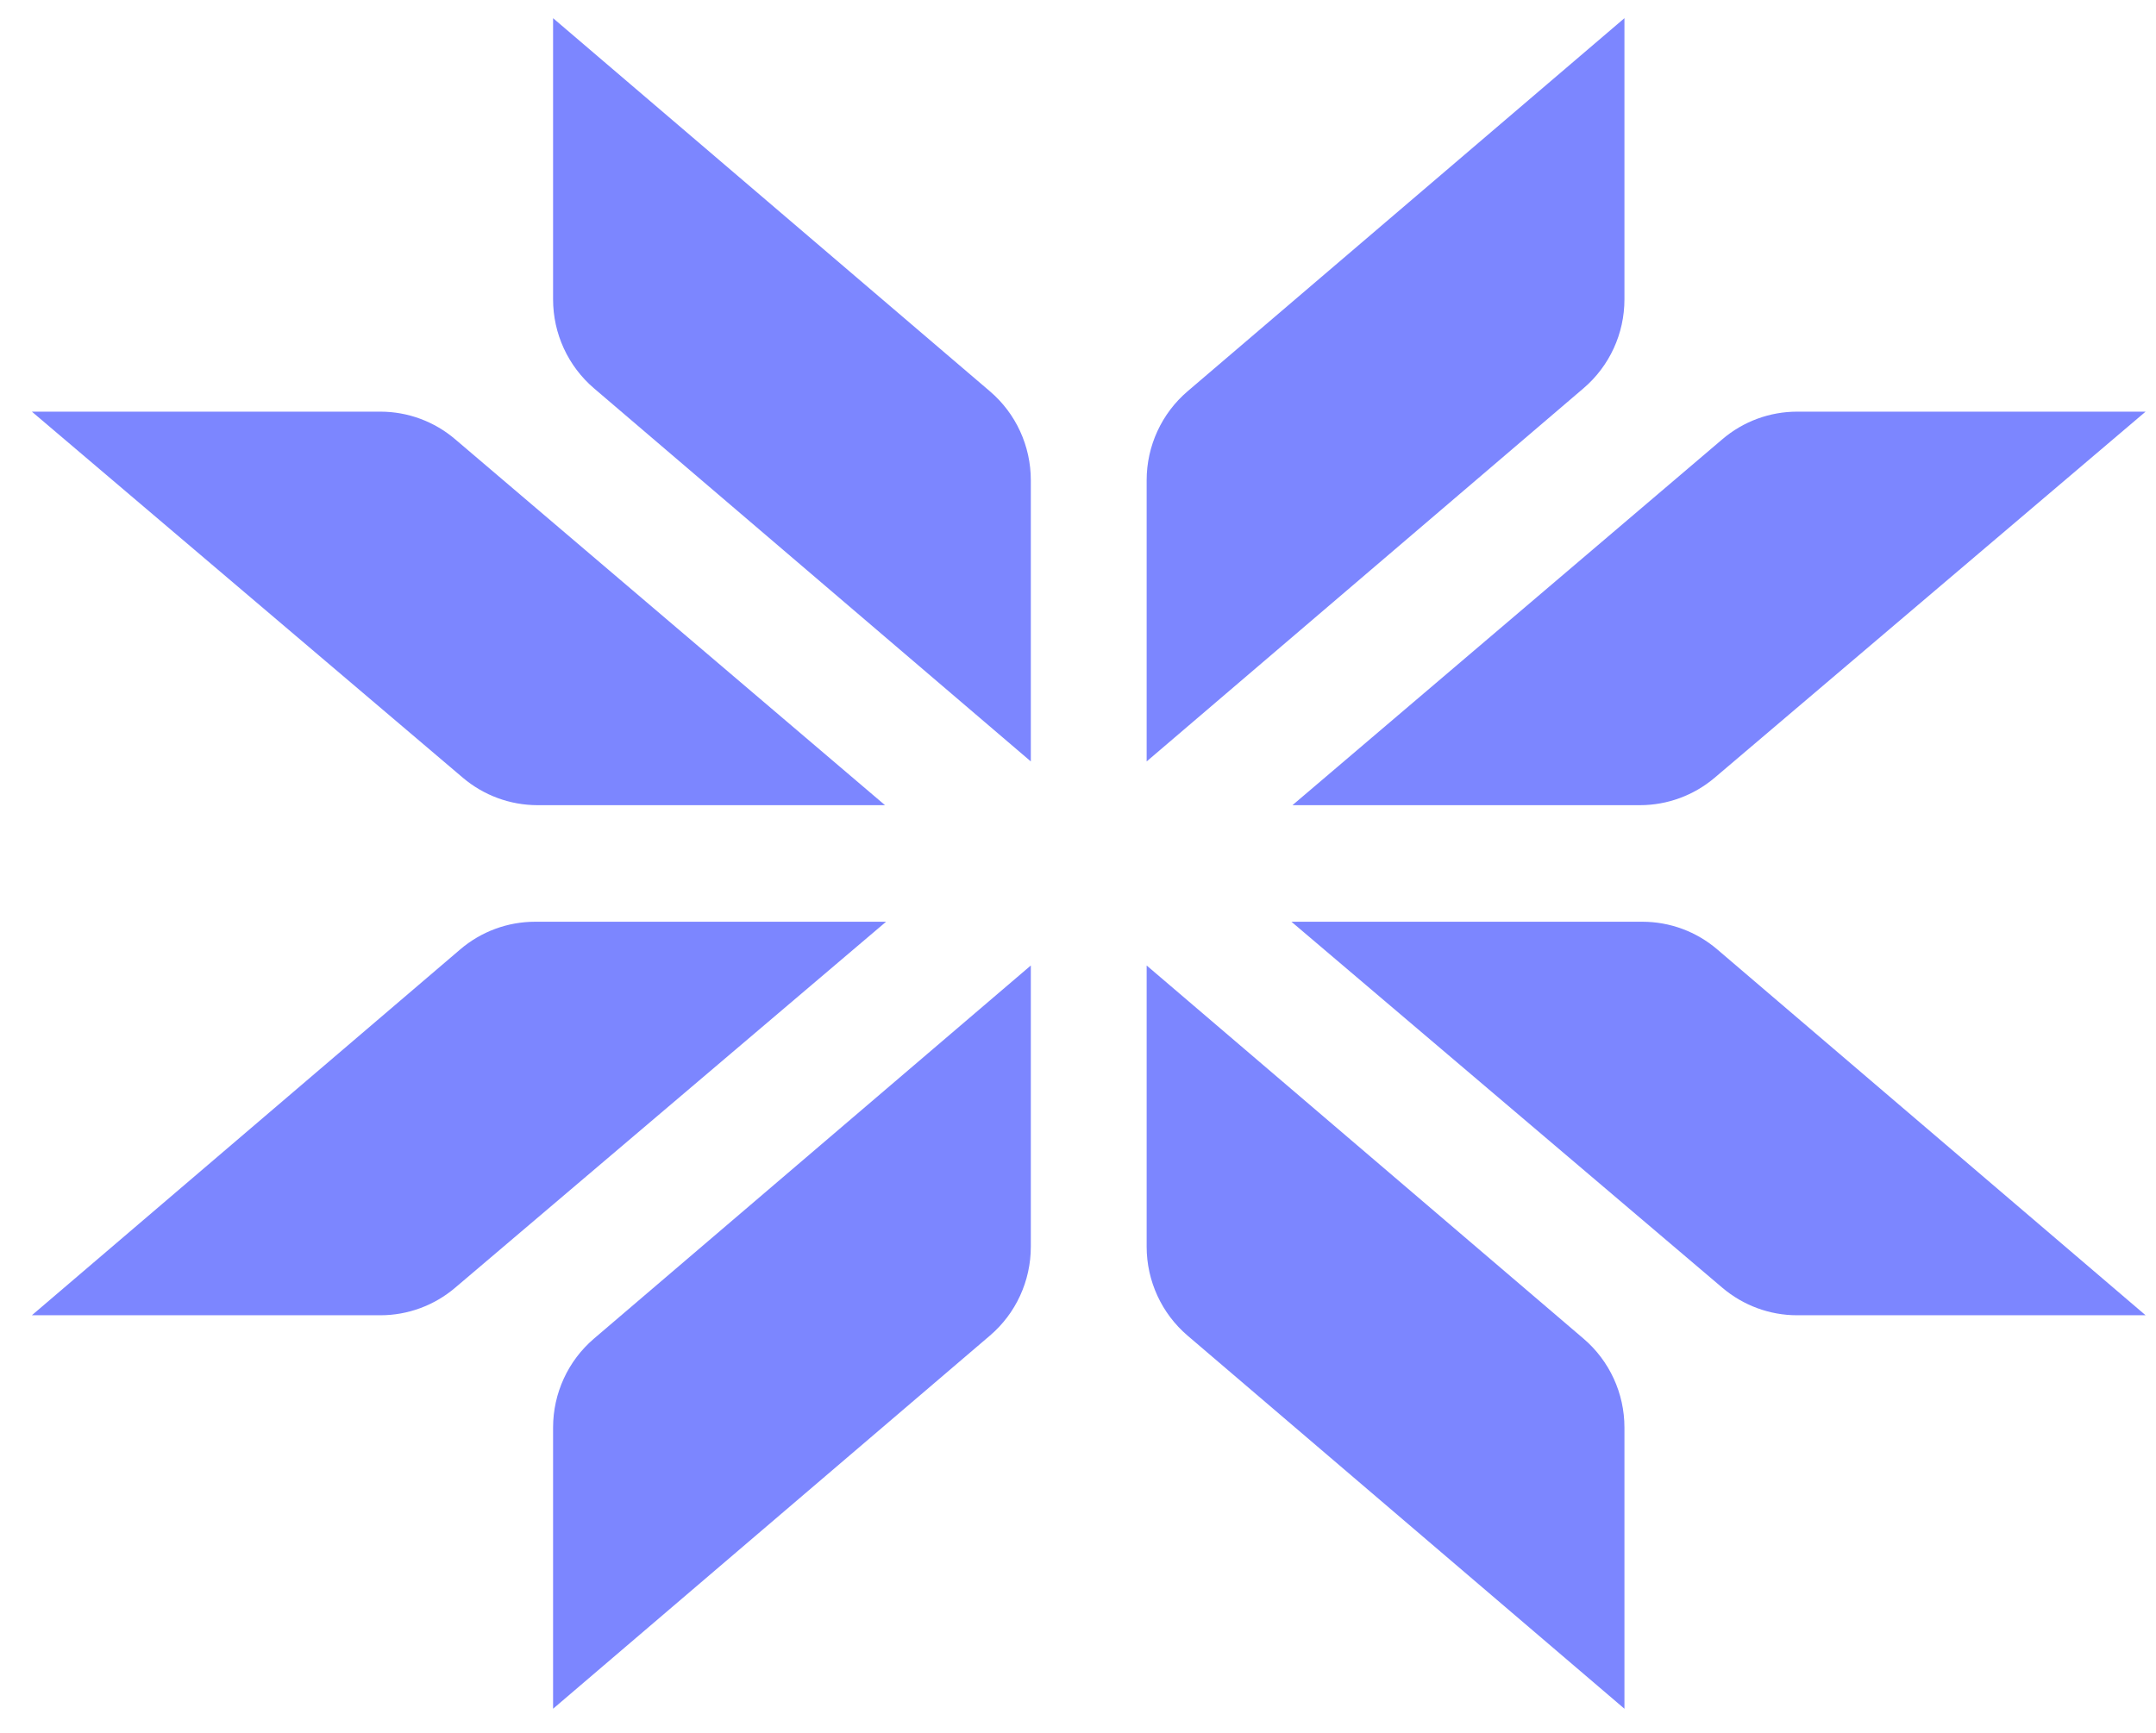
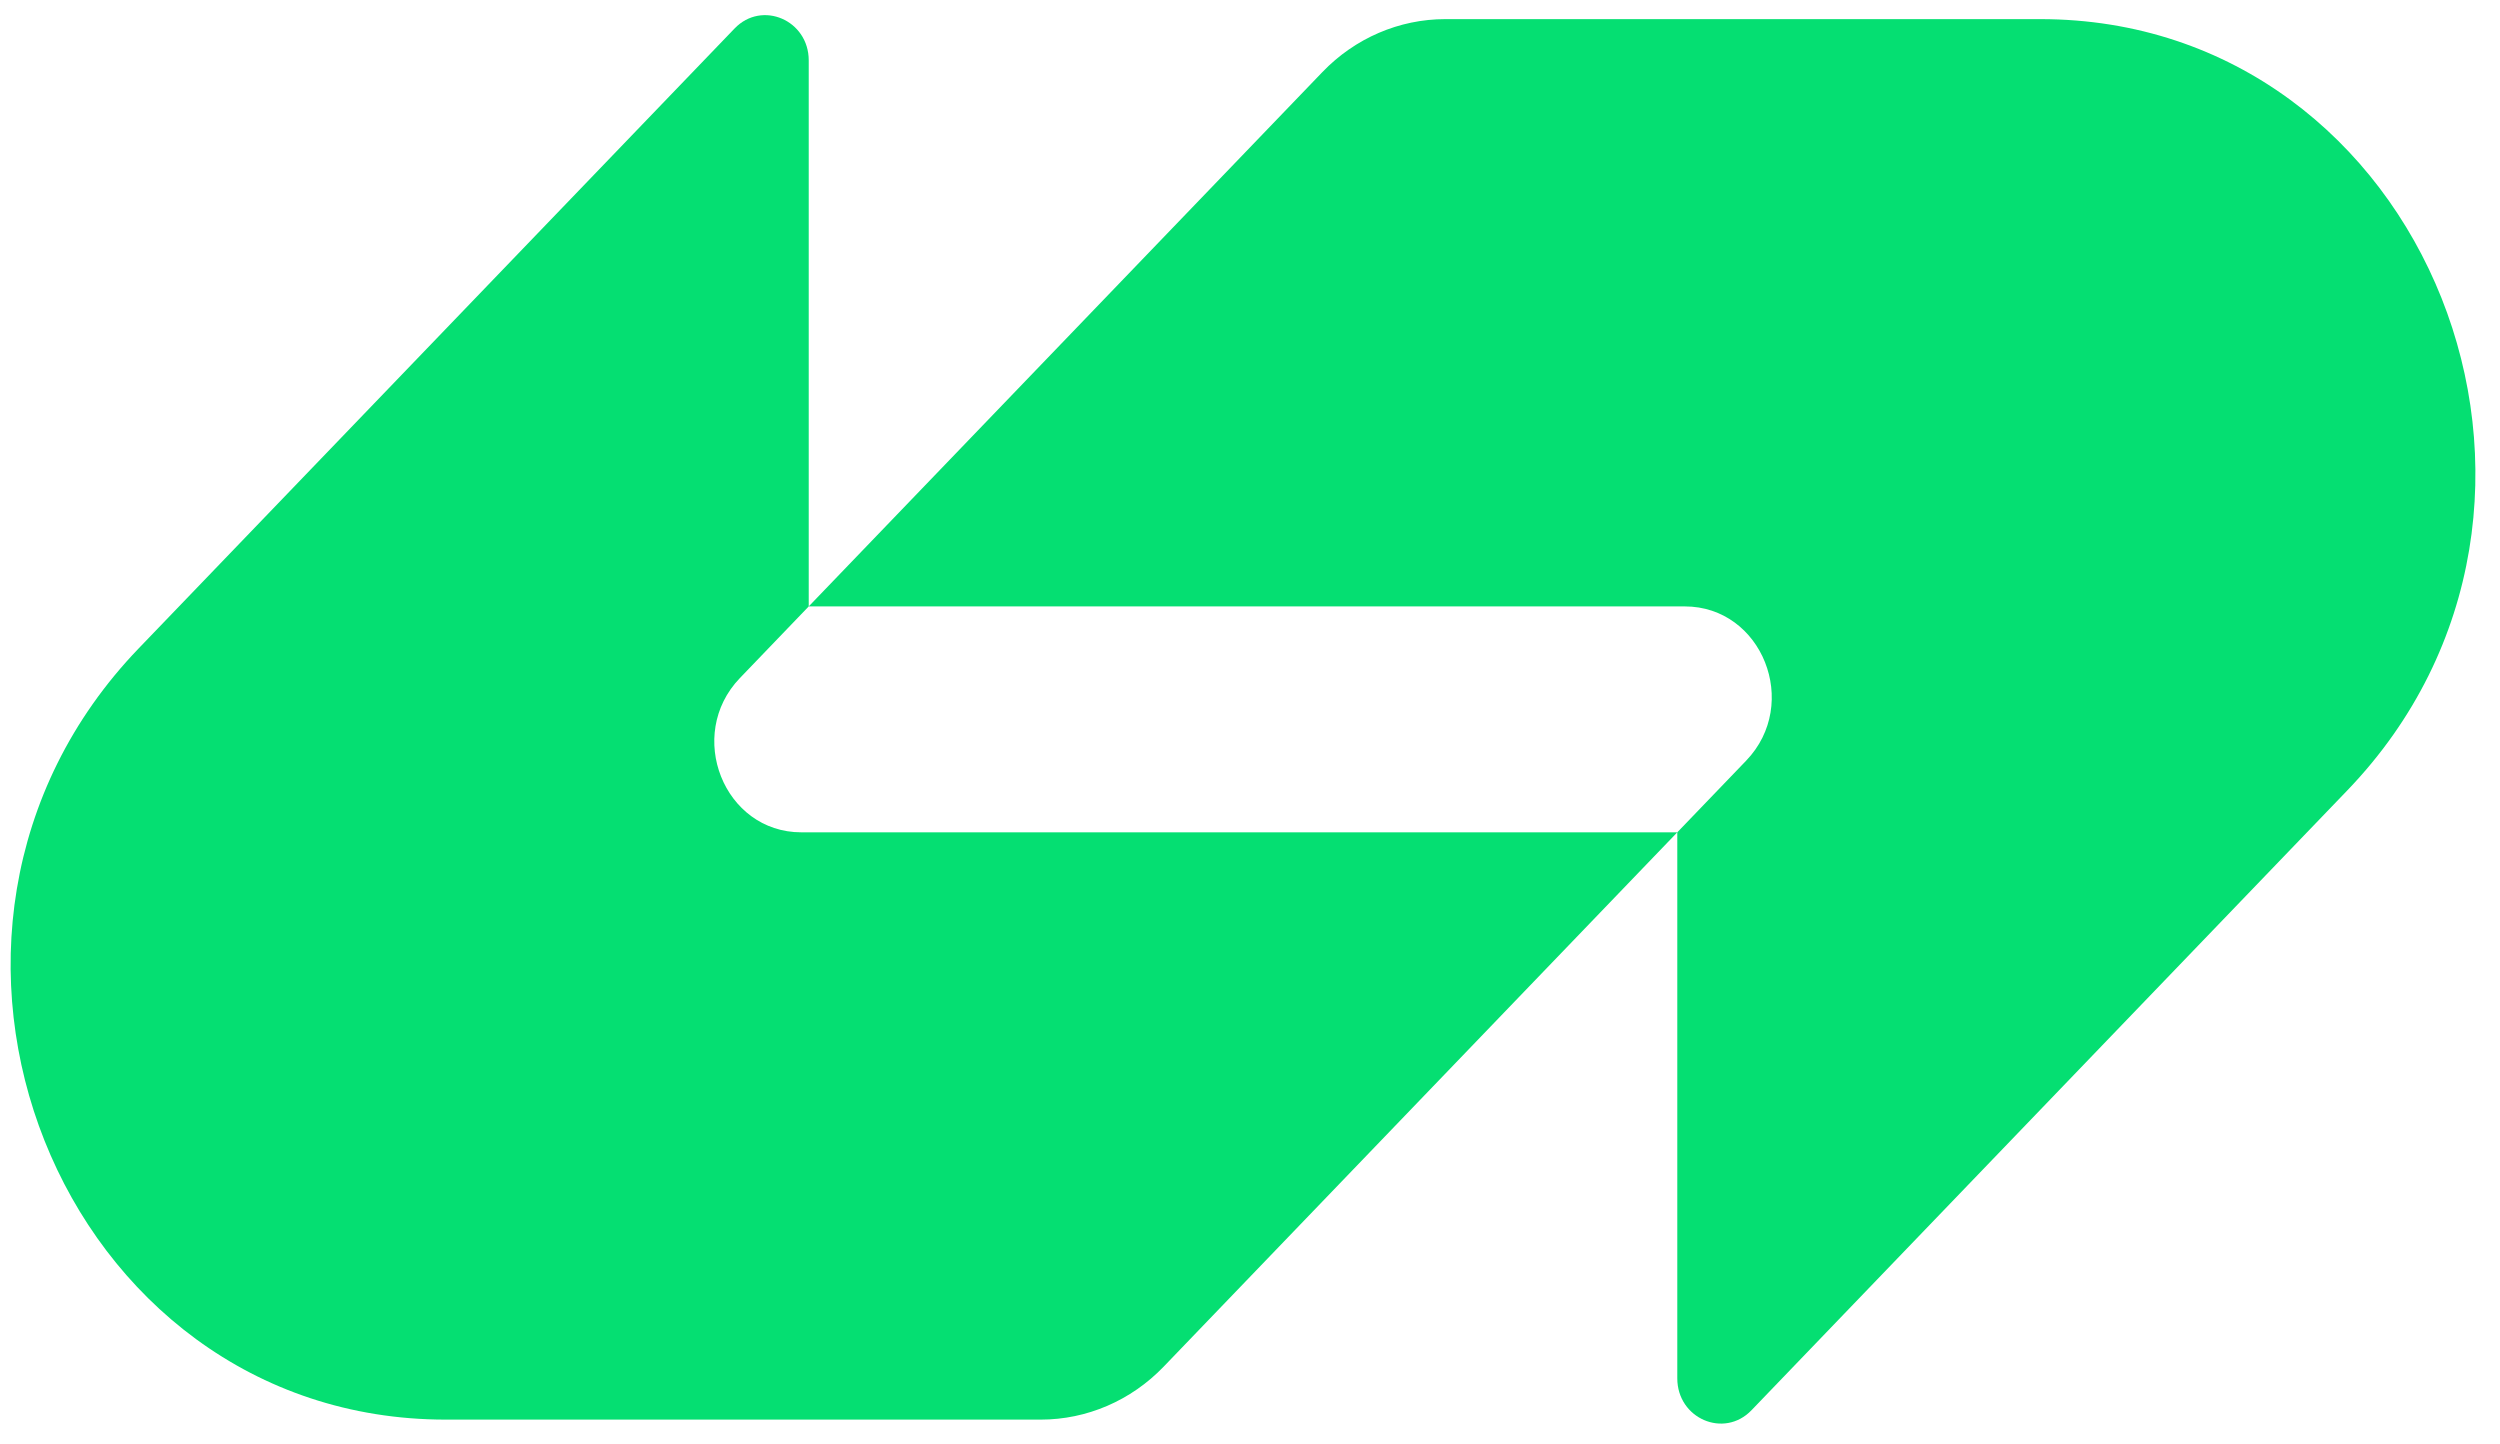
- <svg xmlns="http://www.w3.org/2000/svg" viewBox="0 0 51 41" data-logo="logo">
-   <g transform="translate(0, 0) rotate(0)" id="logogram">
-     <path fill="#7C86FF" d="M13.083 0.43L23.417 9.259C24.031 9.783 24.384 10.552 24.384 11.362V18.016L14.05 9.187C13.437 8.663 13.083 7.894 13.083 7.084V0.43Z" />
-     <path fill="#7C86FF" d="M13.083 40.43L23.417 31.601C24.031 31.077 24.384 30.308 24.384 29.498V22.844L14.05 31.673C13.437 32.197 13.083 32.966 13.083 33.776V40.43Z" />
-     <path fill="#7C86FF" d="M0.754 9.74L10.948 18.401C11.442 18.82 12.068 19.051 12.715 19.051H20.935L10.767 10.393C10.272 9.971 9.646 9.74 8.998 9.74H0.754Z" />
-     <path fill="#7C86FF" d="M0.754 31.12L10.885 22.465C11.38 22.041 12.009 21.809 12.658 21.809H20.96L10.766 30.469C10.272 30.889 9.646 31.12 9 31.12H0.754Z" />
-     <path fill="#7C86FF" d="M38.426 0.43L28.091 9.259C27.478 9.783 27.124 10.552 27.124 11.362V18.016L37.458 9.187C38.072 8.663 38.426 7.894 38.426 7.084V0.43Z" />
-     <path fill="#7C86FF" d="M38.426 40.43L28.091 31.601C27.478 31.077 27.124 30.308 27.124 29.498V22.844L37.458 31.673C38.072 32.197 38.426 32.966 38.426 33.776V40.43Z" />
-     <path fill="#7C86FF" d="M50.754 9.74L40.561 18.401C40.067 18.82 39.441 19.051 38.794 19.051H30.573L40.742 10.393C41.236 9.971 41.863 9.74 42.511 9.74H50.754Z" />
-     <path fill="#7C86FF" d="M50.754 31.12L40.623 22.465C40.128 22.041 39.5 21.809 38.851 21.809H30.549L40.742 30.469C41.237 30.889 41.862 31.12 42.509 31.12H50.754Z" />
+ <svg xmlns="http://www.w3.org/2000/svg" data-logo="logo" viewBox="0 0 71 41">
+   <g style="opacity: 1;" id="logogram" transform="translate(0, 0) rotate(0)">
+     <path d="M37.557 2.046C38.482 1.083 39.739 0.543 41.047 0.543C46.934 0.543 52.481 0.543 57.944 0.543C68.932 0.543 74.434 14.363 66.665 22.446L49.741 40.052C48.964 40.86 47.635 40.288 47.635 39.144V23.638L49.591 21.603C51.145 19.986 50.044 17.222 47.847 17.222H22.968L37.557 2.046Z" fill="#05DF72" />
+     <path d="M33.047 38.814C32.121 39.777 30.865 40.317 29.557 40.317C23.67 40.317 18.122 40.317 12.659 40.317C1.672 40.317 -3.831 26.497 3.939 18.414L20.863 0.808C21.64 8.48472e-05 22.968 0.573 22.968 1.716L22.968 17.222L21.013 19.257C19.459 20.874 20.559 23.638 22.757 23.638L47.635 23.638L33.047 38.814Z" fill="#05DF72" />
  </g>
-   <g transform="translate(51, 20.5)" id="logotype" />
+   <g style="opacity: 1;" id="logotype" transform="translate(71, 20.5)" />
</svg>
